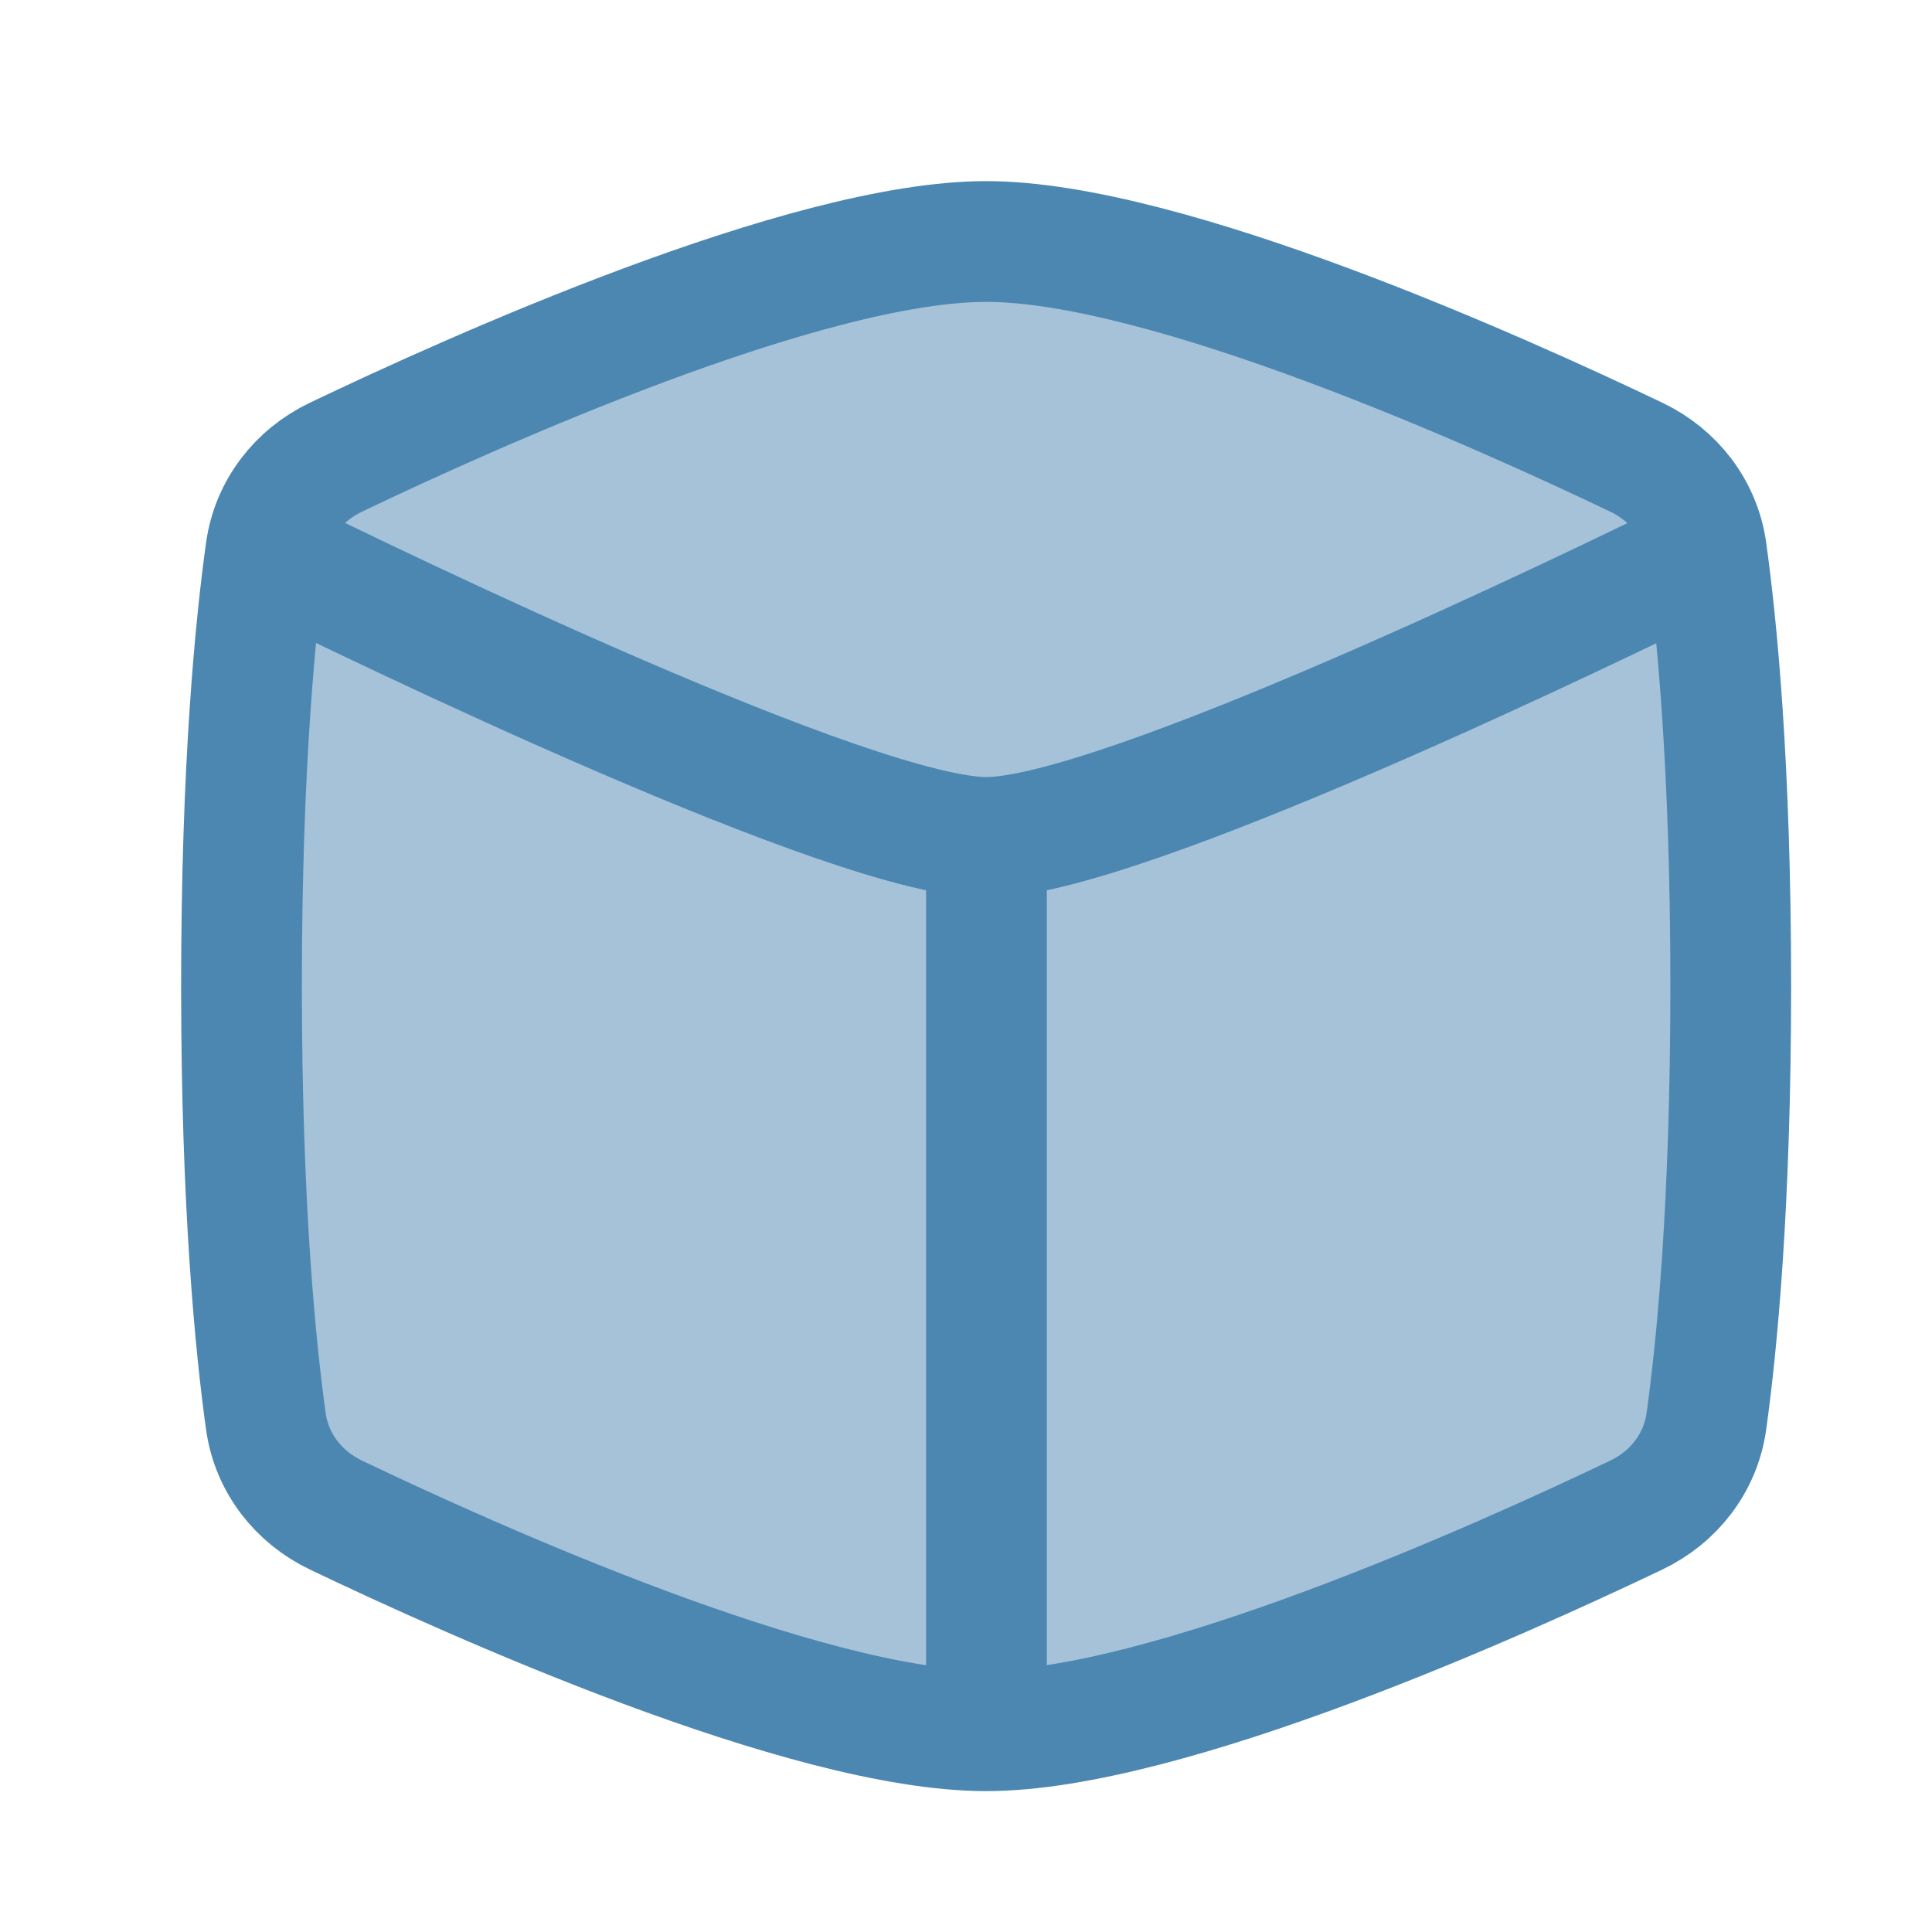
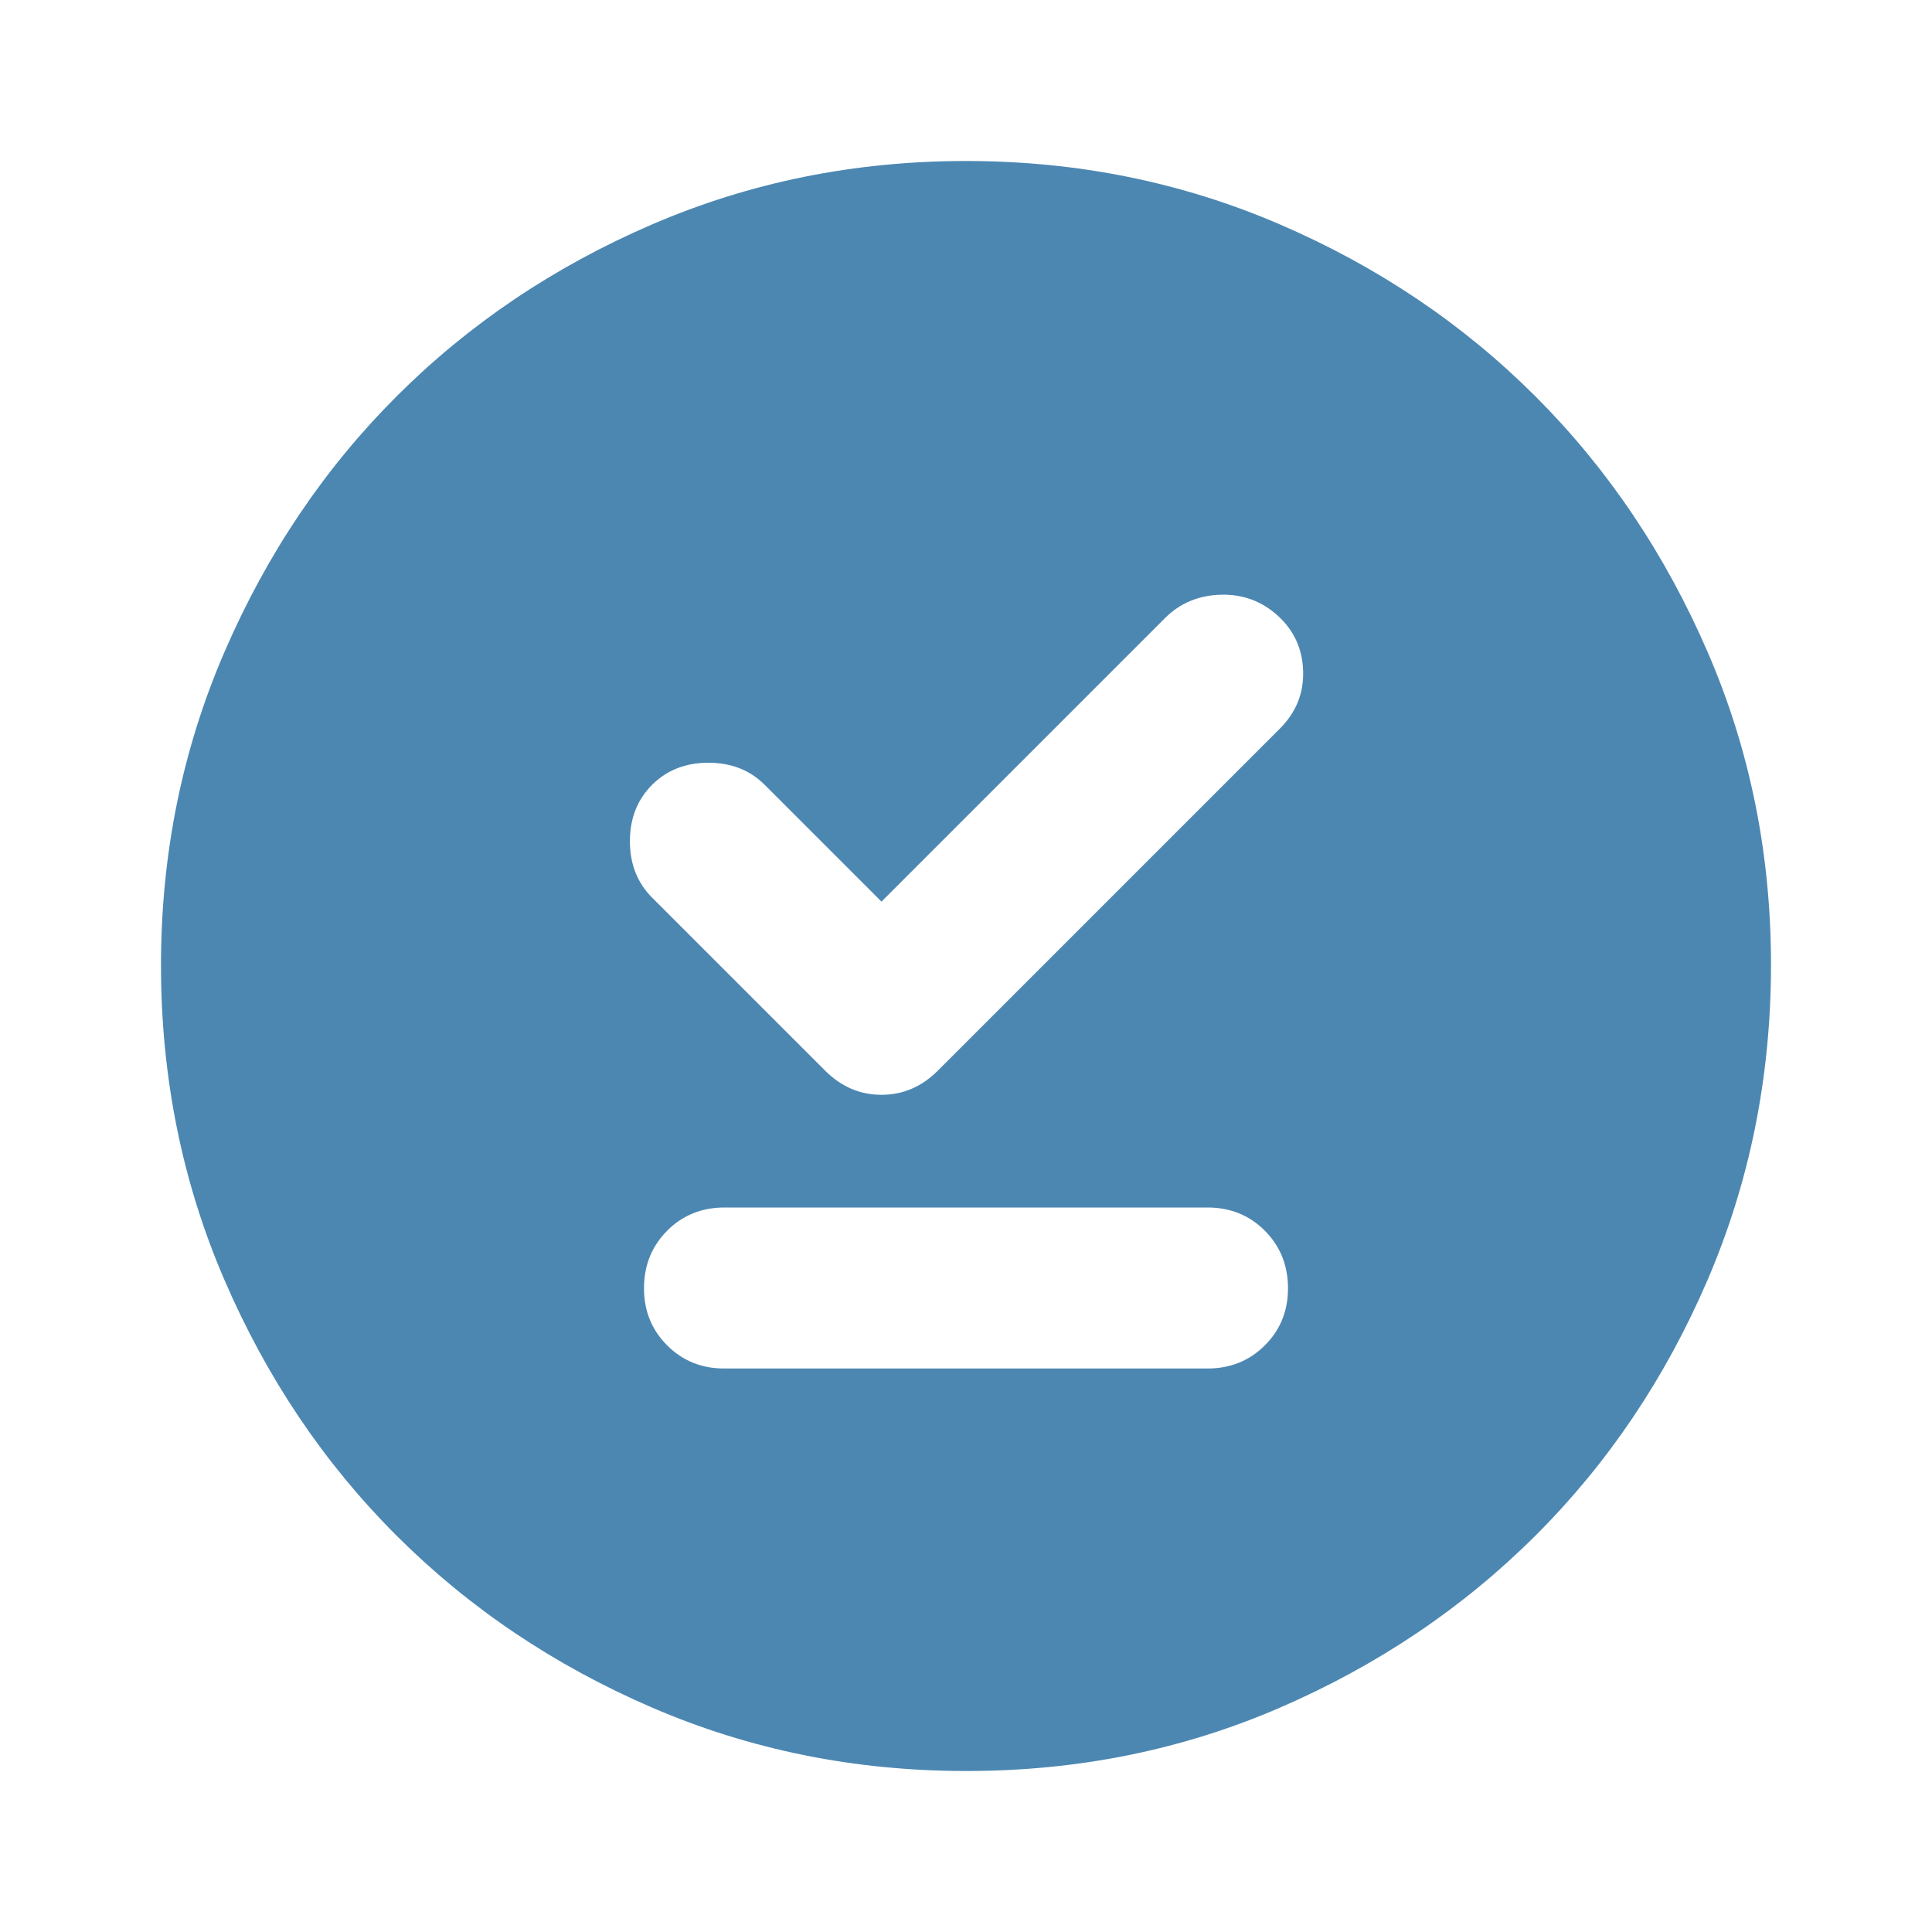
<svg xmlns="http://www.w3.org/2000/svg" width="24" height="24" viewBox="0 0 24 24" fill="none">
-   <path d="M4.172 18.82C3.705 18.597 3.375 18.171 3.303 17.658C3.174 16.734 3 14.983 3 12.25C3 9.518 3.174 7.766 3.303 6.842L3.303 6.84C5.631 7.963 10.841 10.4 12.25 10.4C13.66 10.4 18.869 7.963 21.196 6.84L21.197 6.842C21.326 7.766 21.5 9.518 21.5 12.25C21.5 14.983 21.326 16.734 21.197 17.658C21.125 18.171 20.795 18.597 20.328 18.82C18.648 19.624 14.487 21.5 12.25 21.5C10.013 21.5 5.852 19.624 4.172 18.82Z" fill="#4C87B2" fill-opacity="0.5" />
-   <path d="M21.198 6.84C18.871 7.963 13.662 10.4 12.252 10.4C10.841 10.4 5.632 7.963 3.305 6.839C3.377 6.328 3.707 5.903 4.173 5.68C5.853 4.876 10.014 3 12.251 3C14.488 3 18.649 4.876 20.329 5.68C20.795 5.903 21.125 6.328 21.198 6.84Z" fill="#4C87B2" fill-opacity="0.5" />
-   <path d="M3.303 17.658C3.375 18.171 3.705 18.597 4.172 18.82C5.852 19.624 10.013 21.5 12.25 21.5C14.487 21.5 18.648 19.624 20.328 18.82C20.795 18.597 21.125 18.171 21.197 17.658C21.326 16.734 21.5 14.983 21.5 12.25C21.5 9.517 21.326 7.766 21.197 6.842C21.125 6.329 20.795 5.903 20.328 5.68C18.648 4.876 14.487 3 12.25 3C10.013 3 5.852 4.876 4.172 5.68C3.705 5.903 3.375 6.329 3.303 6.842C3.174 7.766 3 9.517 3 12.25C3 14.983 3.174 16.734 3.303 17.658Z" stroke="#4C87B2" stroke-width="1.5" stroke-linejoin="round" />
-   <path d="M21.187 6.859C19.757 7.564 13.89 10.403 12.254 10.403M12.254 10.403C10.618 10.403 4.751 7.564 3.32 6.859M12.254 10.403V21.392" stroke="#4C87B2" stroke-width="1.5" stroke-linecap="round" stroke-linejoin="round" />
+   <path d="M9 17H15C15.283 17 15.521 16.904 15.713 16.712C15.905 16.52 16.001 16.283 16 16C15.999 15.717 15.903 15.48 15.712 15.288C15.521 15.096 15.283 15 15 15H9C8.717 15 8.479 15.096 8.288 15.288C8.097 15.48 8.001 15.717 8 16C7.999 16.283 8.095 16.52 8.288 16.713C8.481 16.906 8.718 17.001 9 17ZM10.95 11.2L9.5 9.75C9.317 9.567 9.083 9.475 8.8 9.475C8.517 9.475 8.283 9.567 8.1 9.75C7.917 9.933 7.825 10.167 7.825 10.45C7.825 10.733 7.917 10.967 8.1 11.15L10.25 13.3C10.45 13.5 10.683 13.6 10.95 13.6C11.217 13.6 11.45 13.5 11.65 13.3L15.9 9.05C16.1 8.85 16.196 8.612 16.188 8.337C16.18 8.062 16.076 7.833 15.875 7.65C15.674 7.467 15.437 7.38 15.163 7.388C14.889 7.396 14.66 7.492 14.475 7.675L10.95 11.2ZM12 22C10.617 22 9.317 21.737 8.1 21.212C6.883 20.687 5.825 19.974 4.925 19.075C4.025 18.176 3.313 17.117 2.788 15.9C2.263 14.683 2.001 13.383 2 12C1.999 10.617 2.262 9.317 2.788 8.1C3.314 6.883 4.026 5.824 4.925 4.925C5.824 4.026 6.882 3.313 8.1 2.788C9.318 2.263 10.618 2 12 2C13.382 2 14.682 2.263 15.9 2.788C17.118 3.313 18.176 4.026 19.075 4.925C19.974 5.824 20.686 6.883 21.213 8.1C21.74 9.317 22.002 10.617 22 12C21.998 13.383 21.735 14.683 21.212 15.9C20.689 17.117 19.976 18.176 19.075 19.075C18.174 19.974 17.115 20.687 15.9 21.213C14.685 21.739 13.385 22.001 12 22Z" fill="#4C87B2" />
</svg>
